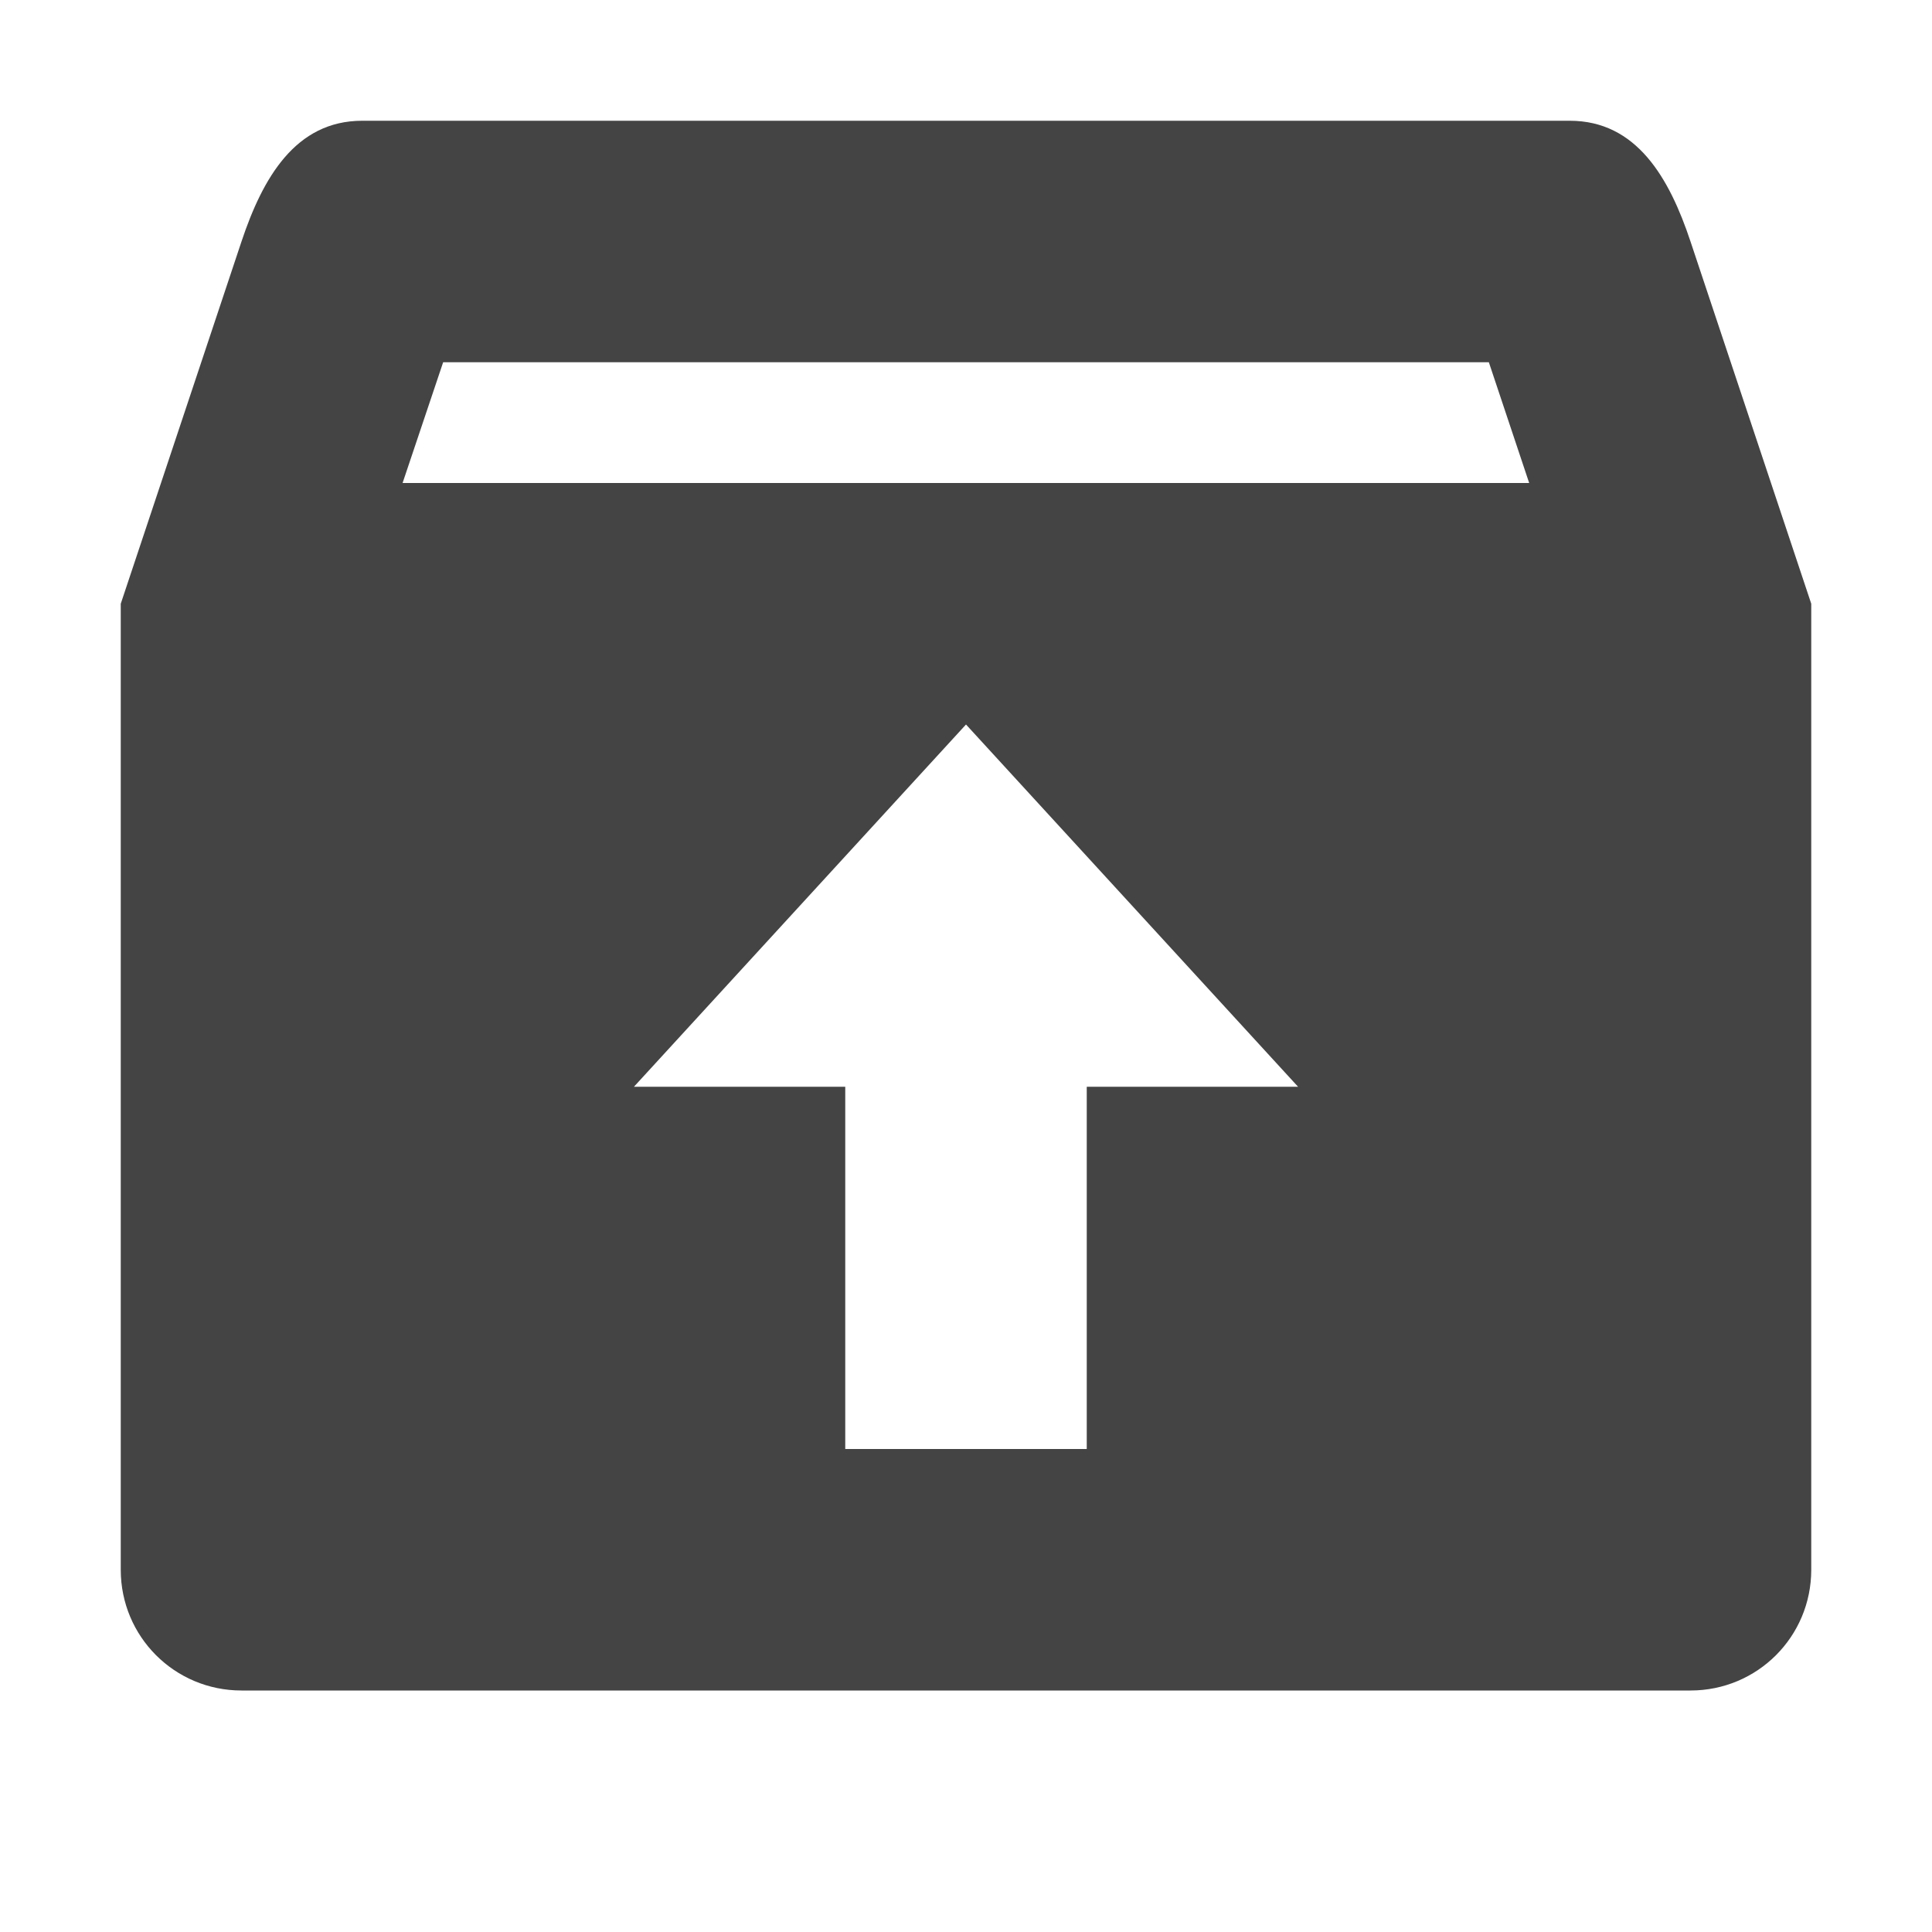
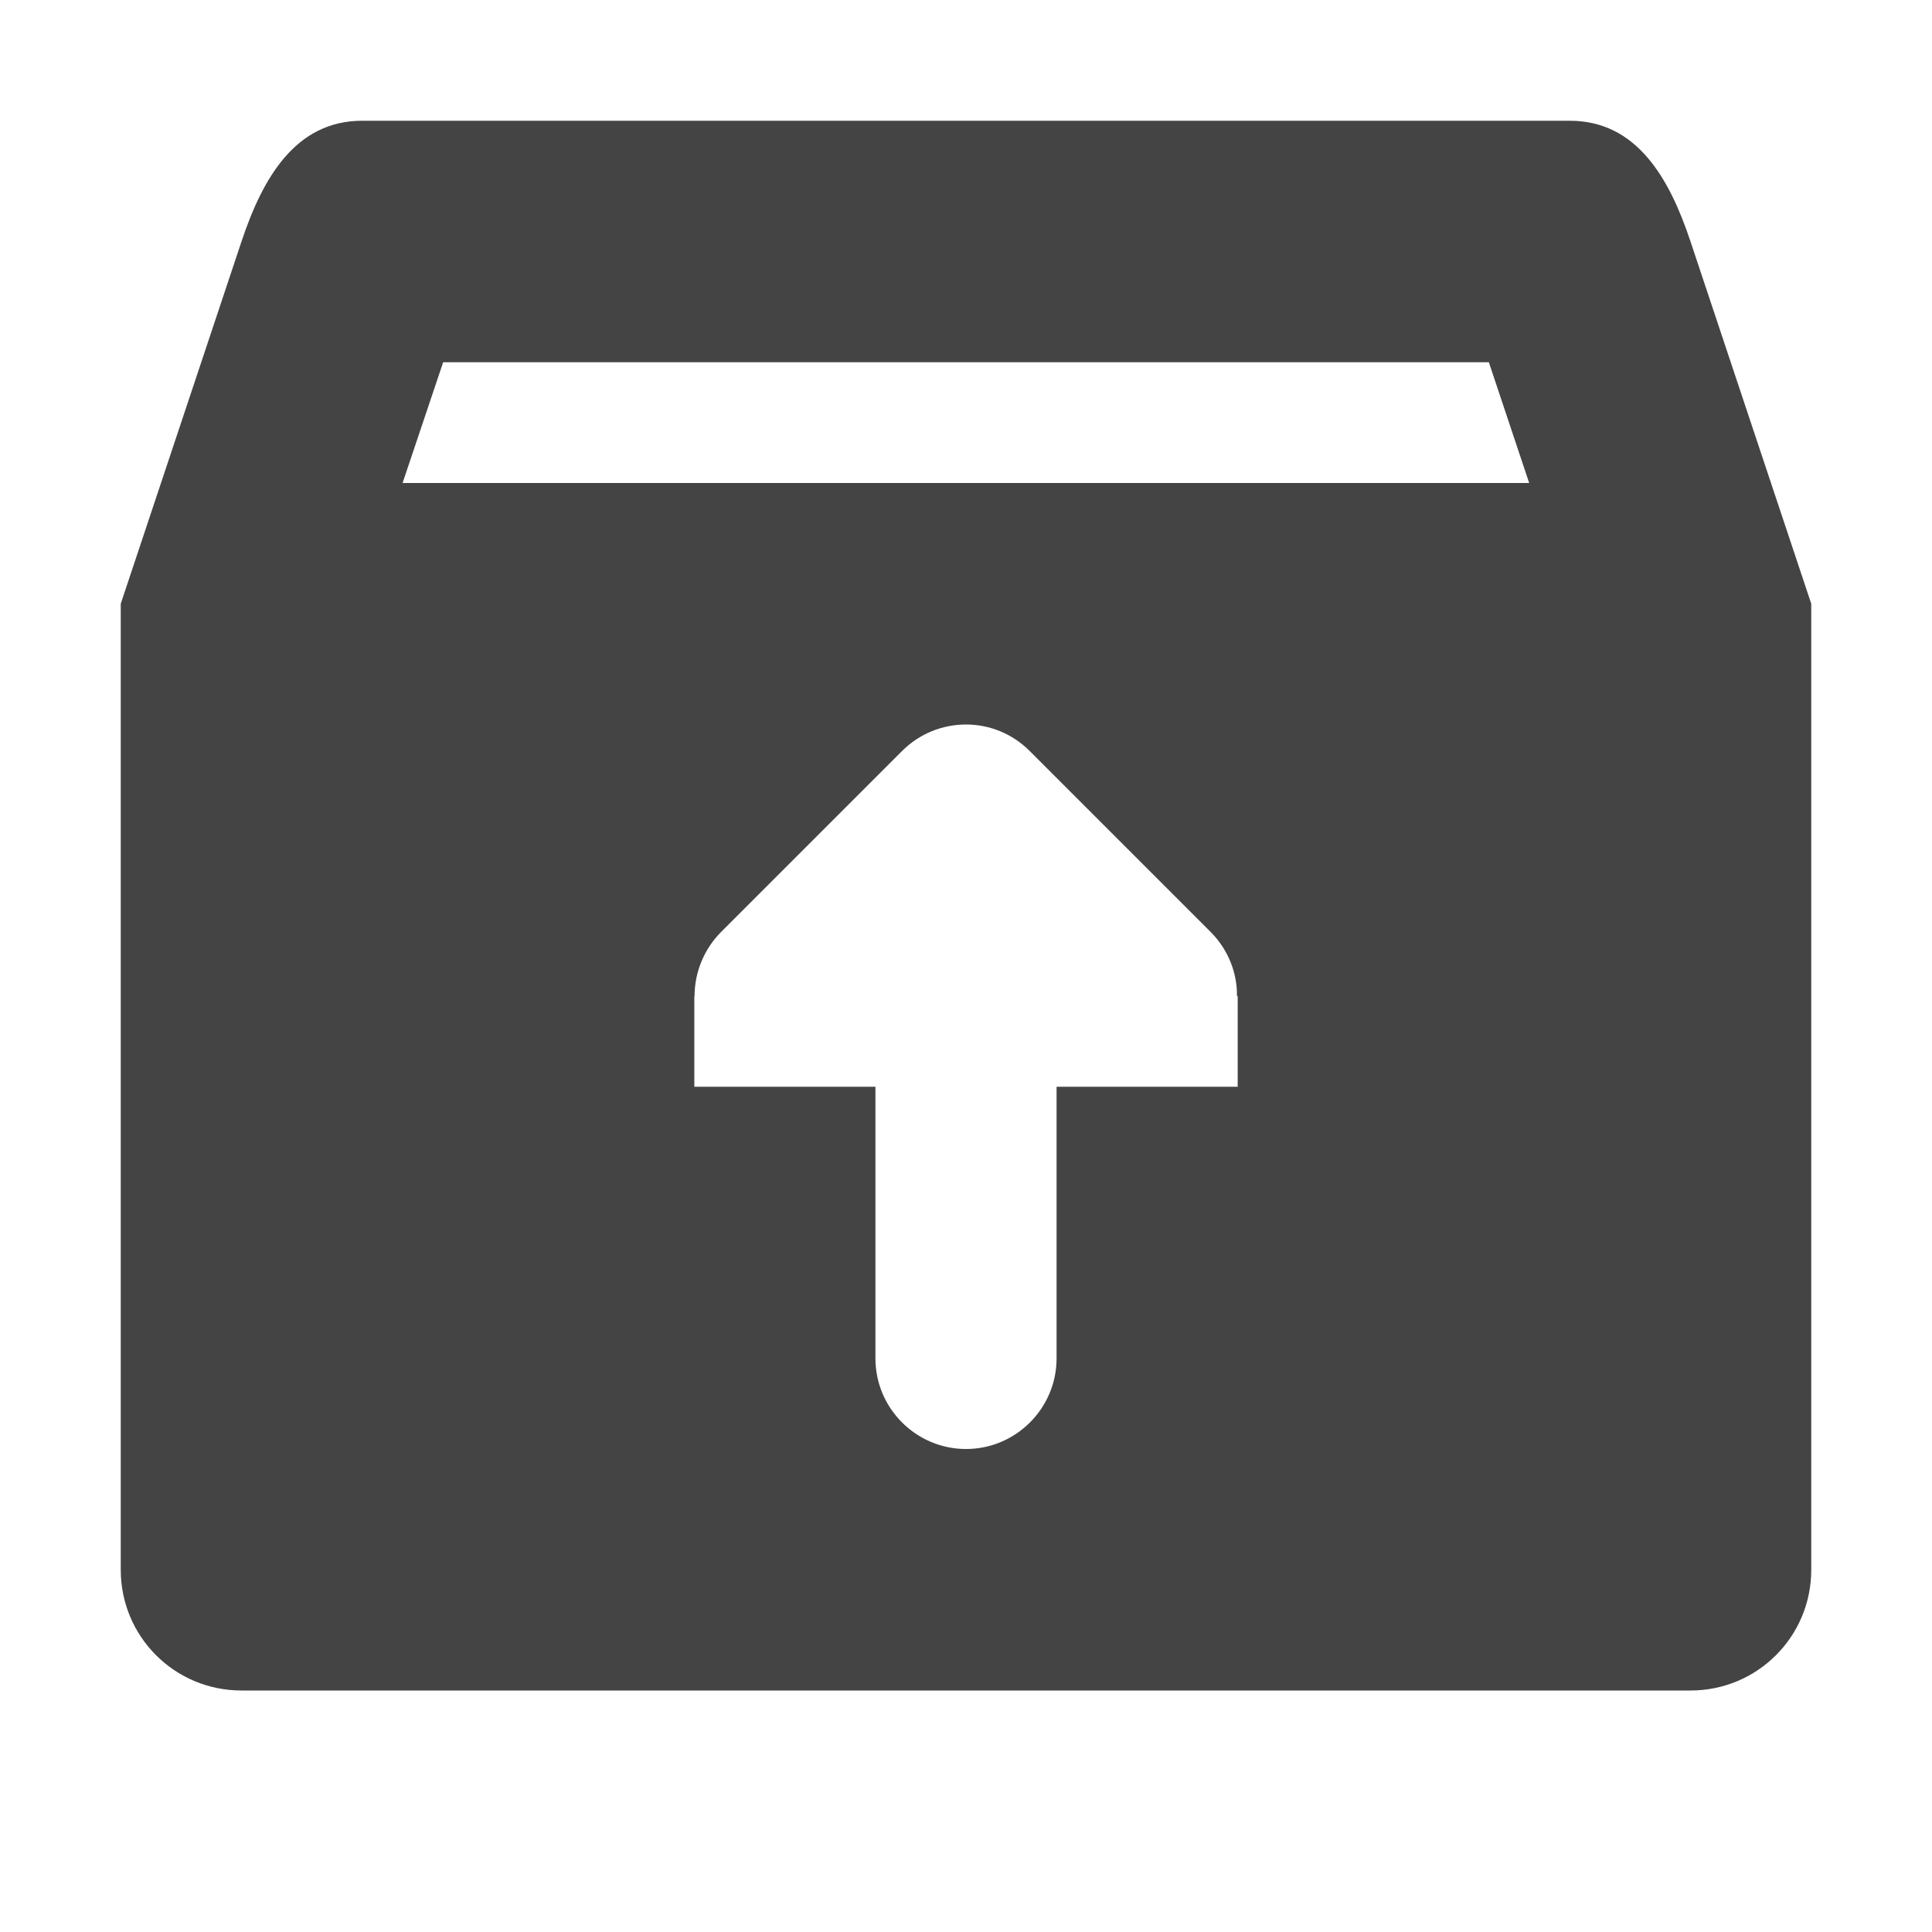
- <svg xmlns="http://www.w3.org/2000/svg" width="16" height="16" version="1.1">
-   <path style="fill:#444444" d="M 3,1 C 2.446,1 2.175,1.475 2,2 L 1,5 V 13 C 1,13.554 1.446,14 2,14 H 14 C 14.554,14 15,13.554 15,13 V 5 L 14,2 C 13.825,1.474 13.554,1 13,1 Z M 3.67,3 H 12.33 L 12.664,4 H 3.334 Z M 8,6 10.75,9 H 9 V 12 H 7 V 9 H 5.25 Z" />
+ <svg xmlns="http://www.w3.org/2000/svg" width="16" height="16" version="1.1" id="svg4" xml:space="preserve">
+   <defs id="defs8">
+     <style type="text/css" id="current-color-scheme">
+       .ColorScheme-Text {
+         color:#122036;
+       }
+       </style>
+     <style type="text/css" id="current-color-scheme-75">
+       .ColorScheme-Text {
+         color:#122036;
+       }
+       </style>
+     <style type="text/css" id="current-color-scheme-7">
+       .ColorScheme-Text {
+         color:#122036;
+       }
+       </style>
+     <style type="text/css" id="current-color-scheme-753">
+       .ColorScheme-Text {
+         color:#122036;
+       }
+       </style>
+     <style type="text/css" id="current-color-scheme-7-5">
+       .ColorScheme-Text {
+         color:#122036;
+       }
+       </style>
+   </defs>
+   <path id="path2" style="fill:#444444" d="M 3 1 C 2.446 1 2.175 1.475 2 2 L 1 5 L 1 13 C 1 13.554 1.446 14 2 14 L 14 14 C 14.554 14 15 13.554 15 13 L 15 5 L 14 2 C 13.825 1.474 13.554 1 13 1 L 3 1 z M 3.67 3 L 12.33 3 L 12.664 4 L 3.334 4 L 3.67 3 z M 8 6 C 8.192 6 8.383 6.074 8.529 6.221 L 10.029 7.721 C 10.167 7.861 10.247 8.051 10.244 8.25 L 10.25 8.25 L 10.25 9 L 8.75 9 L 8.75 11.25 C 8.75 11.663 8.413 12 8 12 C 7.587 12 7.25 11.663 7.25 11.25 L 7.25 9 L 5.75 9 L 5.75 8.25 L 5.752 8.25 C 5.752 8.051 5.831 7.861 5.969 7.721 L 7.469 6.221 C 7.615 6.074 7.808 6 8 6 z " />
</svg>
